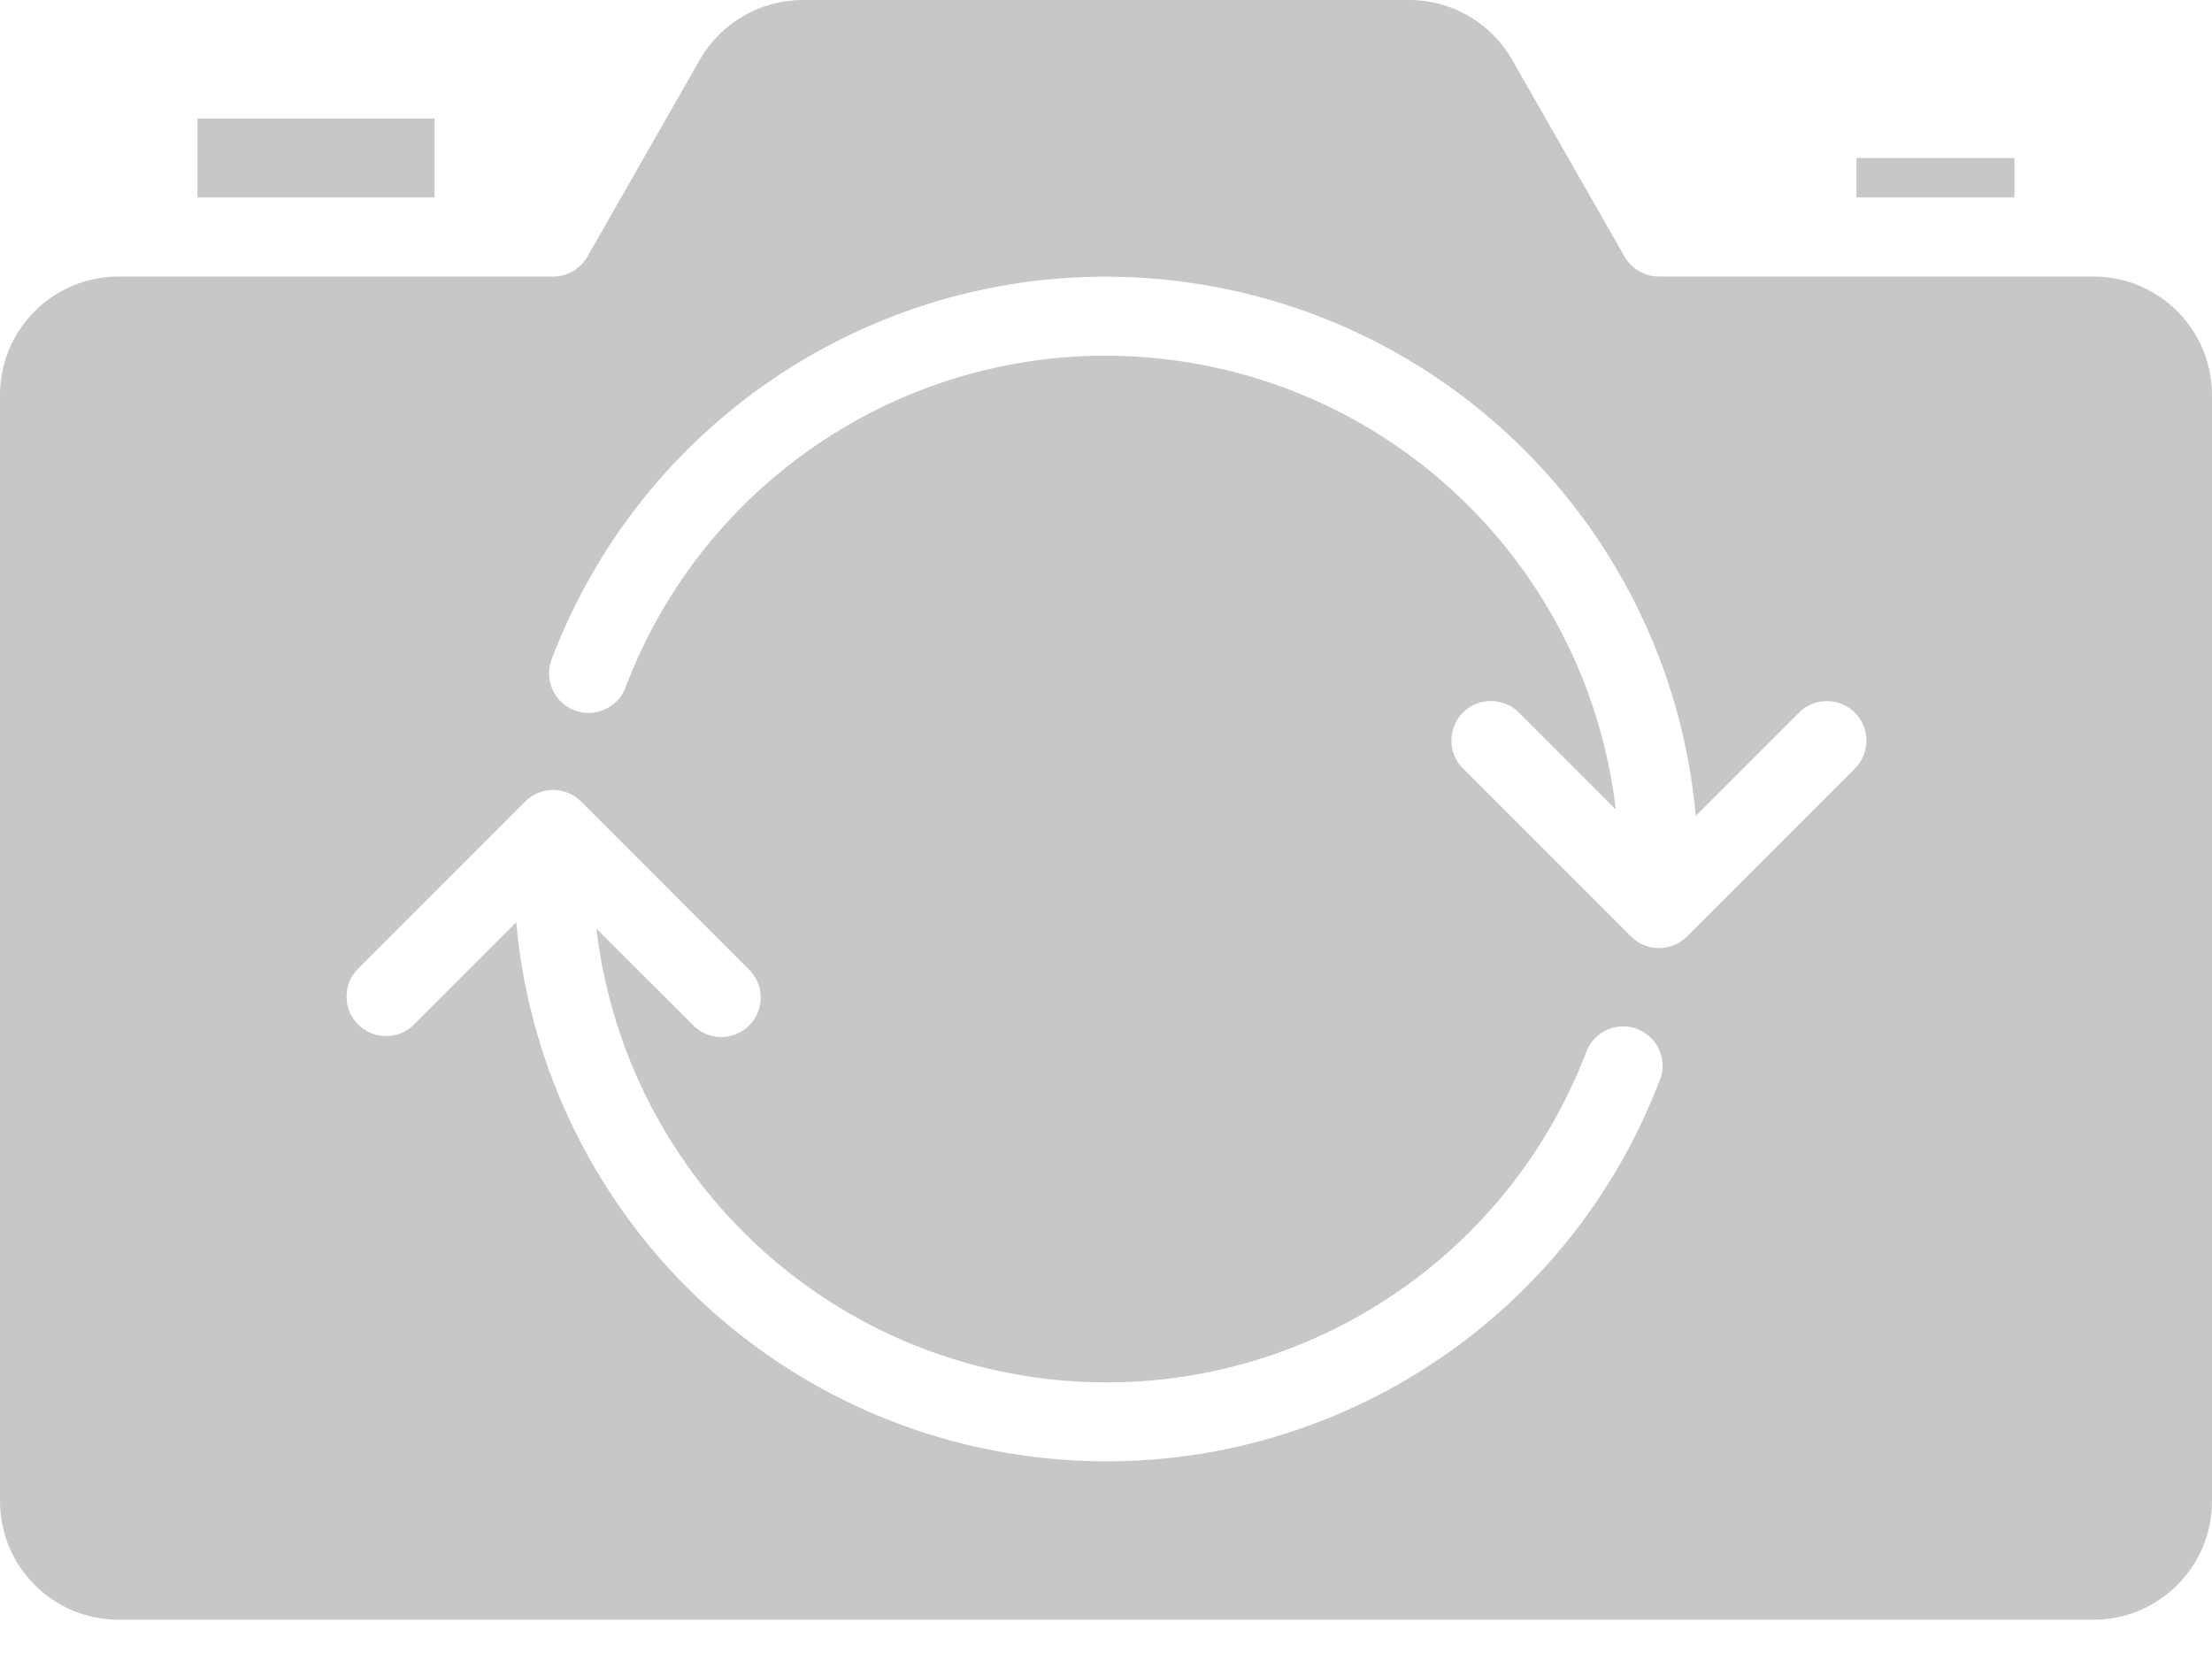
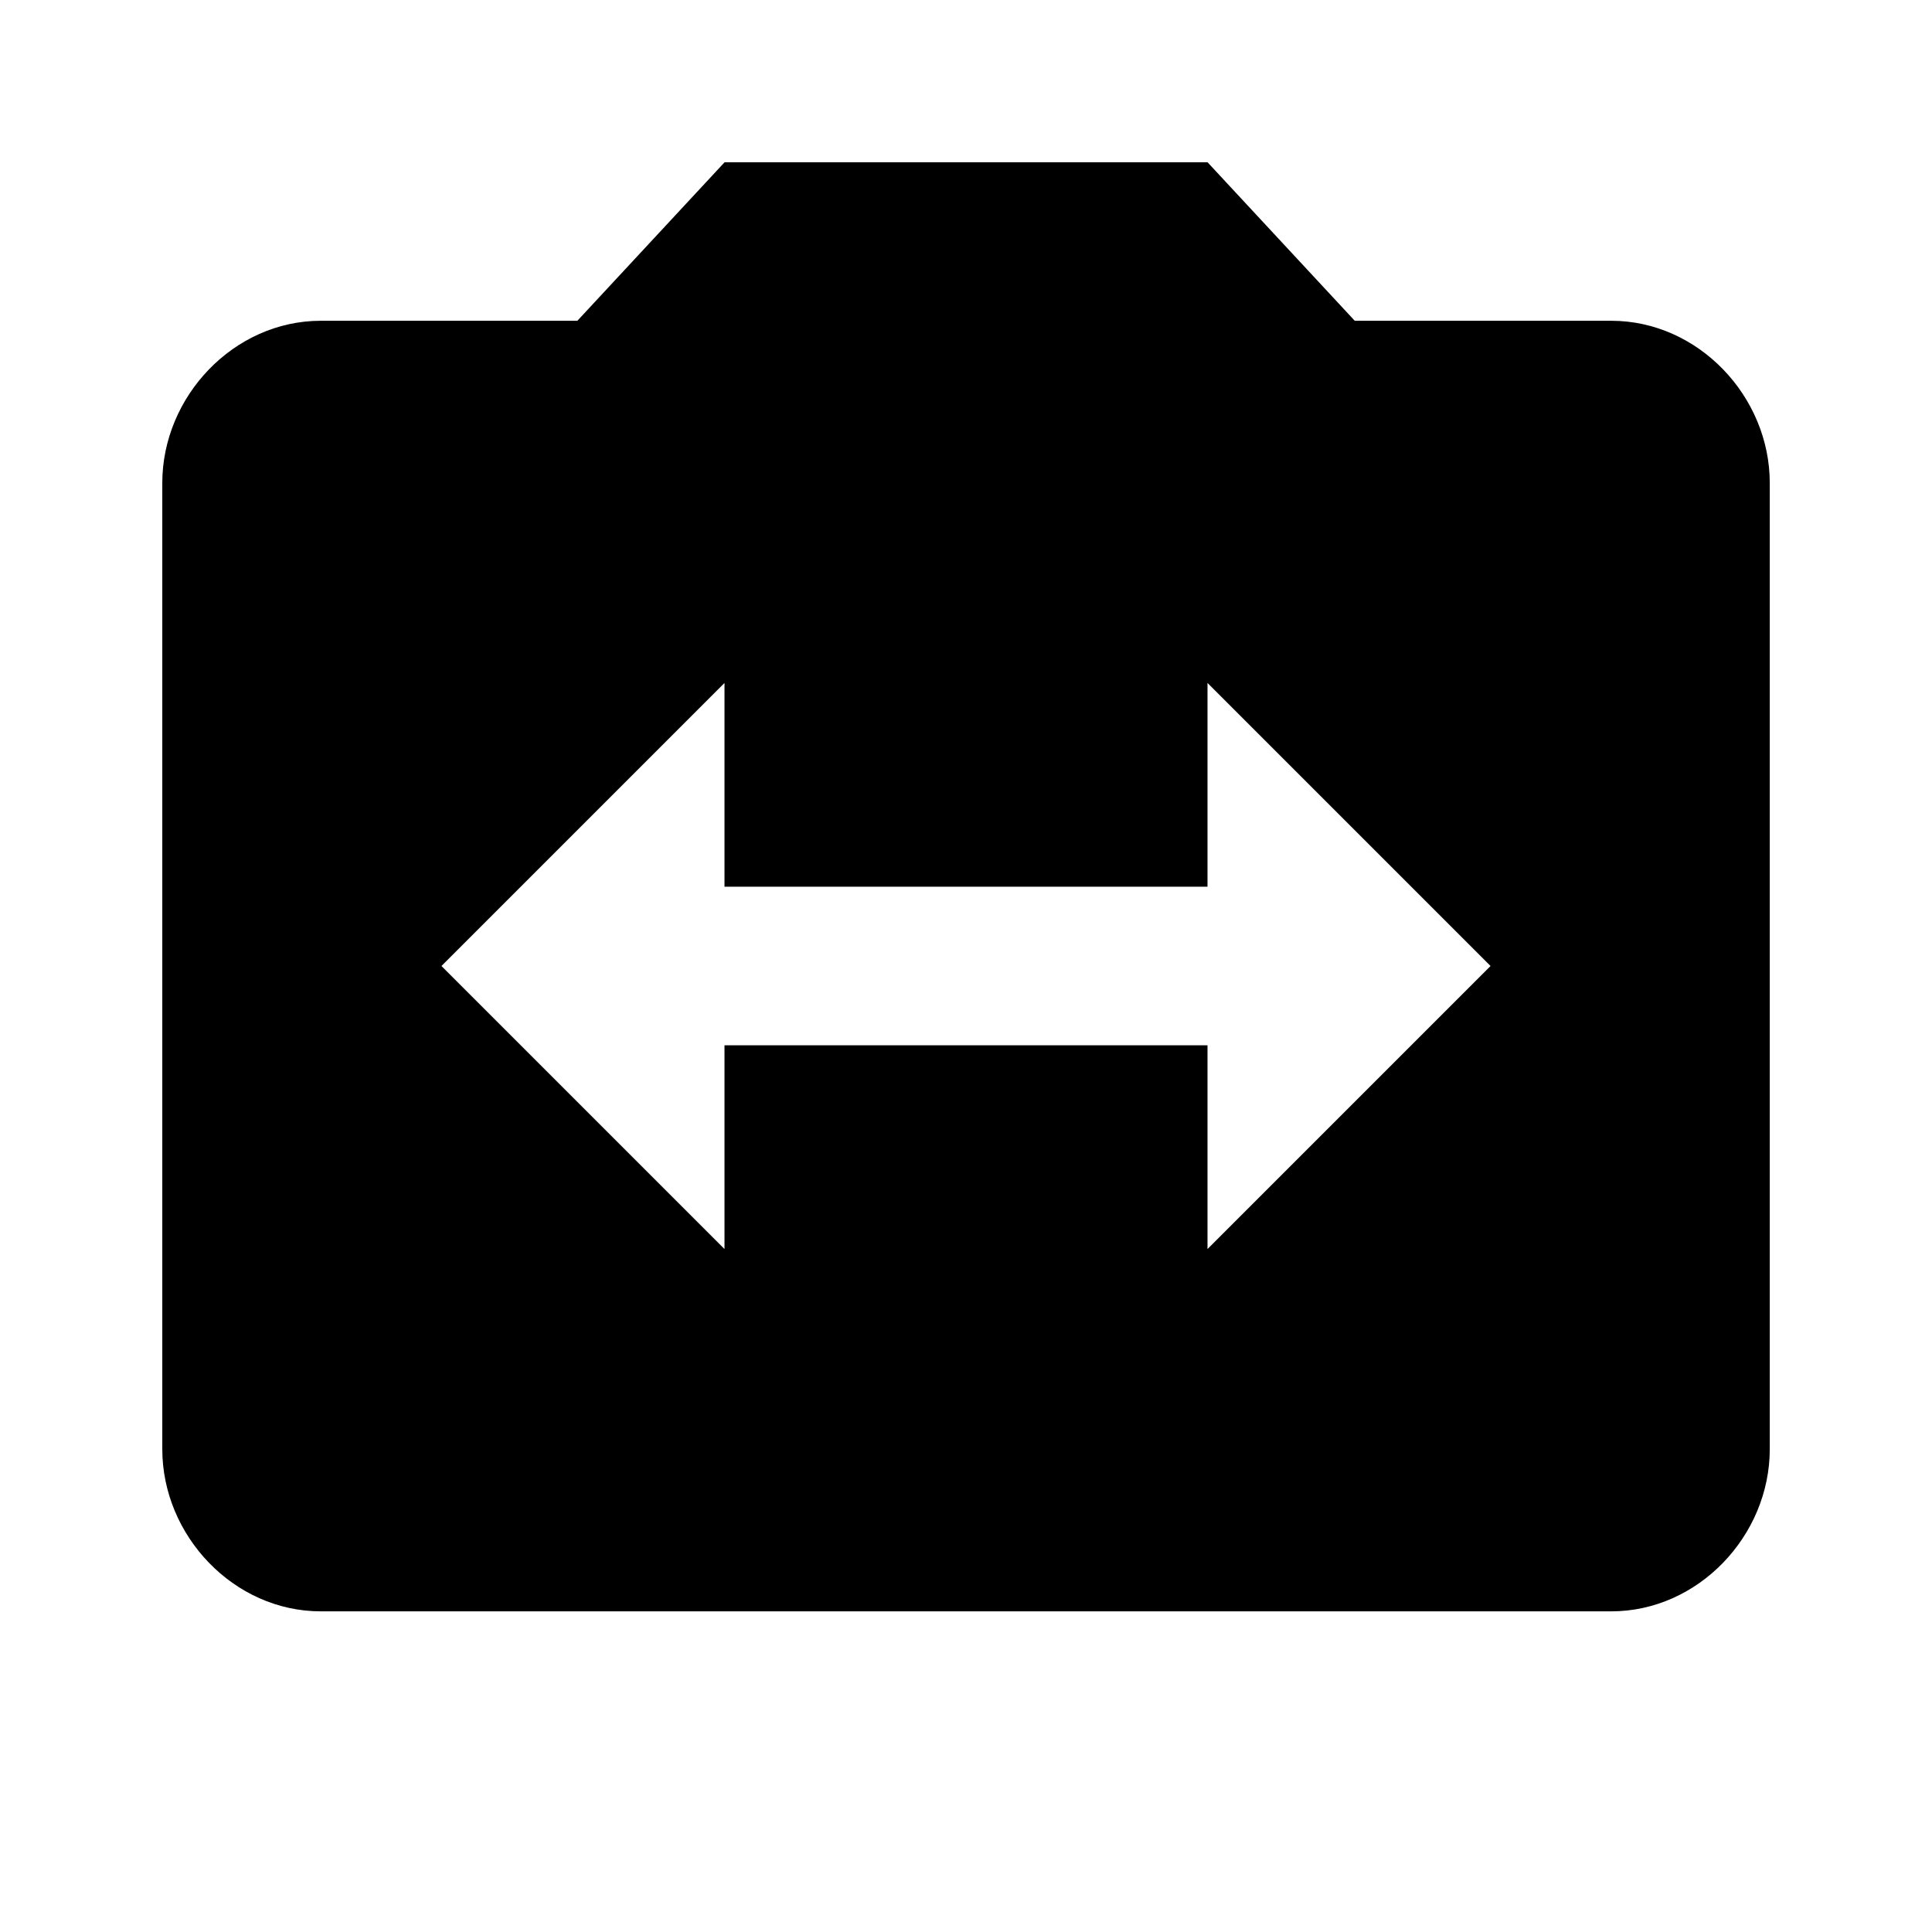
- <svg xmlns="http://www.w3.org/2000/svg" width="33" height="25" viewBox="0 0 33 25" fill="none">
-   <path d="M27.696 2.357H30.053V2.946H27.696V2.357Z" fill="#C7C7C7" />
-   <path d="M31.232 4.125H24.75C24.539 4.125 24.344 4.013 24.238 3.83L22.56 0.893C22.245 0.342 21.66 0.001 21.025 0H11.975C11.341 0.001 10.755 0.341 10.44 0.891L8.762 3.83C8.656 4.013 8.461 4.125 8.25 4.125H1.768C0.792 4.125 0 4.917 0 5.893V22.393C0 23.369 0.792 24.161 1.768 24.161H31.232C32.208 24.161 33 23.369 33 22.393V5.893C33 4.917 32.208 4.125 31.232 4.125ZM24.759 16.119C23.29 19.959 19.366 22.279 15.292 21.715C11.219 21.152 8.072 17.853 7.701 13.758L6.169 15.29C5.937 15.513 5.57 15.51 5.343 15.282C5.115 15.055 5.112 14.688 5.336 14.457L7.836 11.956C8.066 11.726 8.439 11.726 8.669 11.956L11.169 14.457C11.322 14.604 11.384 14.823 11.33 15.029C11.276 15.235 11.115 15.396 10.909 15.45C10.703 15.504 10.484 15.443 10.336 15.29L8.898 13.853C9.309 17.356 12.058 20.125 15.557 20.562C19.056 20.999 22.401 18.991 23.662 15.698C23.735 15.498 23.91 15.354 24.119 15.319C24.329 15.285 24.541 15.366 24.674 15.531C24.807 15.697 24.841 15.921 24.762 16.119H24.759ZM27.667 11.47L25.167 13.97C24.936 14.2 24.564 14.2 24.333 13.97L21.833 11.47C21.68 11.322 21.618 11.103 21.672 10.897C21.726 10.691 21.887 10.53 22.093 10.476C22.299 10.422 22.518 10.483 22.666 10.636L24.105 12.075C23.694 8.568 20.938 5.796 17.433 5.364C13.929 4.932 10.583 6.951 9.332 10.254C9.217 10.558 8.877 10.712 8.572 10.597C8.268 10.481 8.114 10.141 8.229 9.837C9.688 5.986 13.613 3.651 17.693 4.209C21.773 4.767 24.928 8.068 25.299 12.17L26.831 10.638C26.979 10.485 27.198 10.423 27.404 10.477C27.61 10.531 27.771 10.692 27.825 10.898C27.879 11.104 27.818 11.323 27.665 11.471L27.667 11.47Z" fill="#C7C7C7" />
-   <path d="M2.946 1.768H6.482V2.946H2.946V1.768Z" fill="#C7C7C7" />
+ <svg xmlns="http://www.w3.org/2000/svg" version="1.1" width="32" height="32" viewBox="0 0 32 32">
+   <path d="M20 20.688l4.688-4.688-4.688-4.688v3.375h-8v-3.375l-4.688 4.688 4.688 4.688v-3.375h8v3.375zM26.688 5.313c1.438 0 2.625 1.25 2.625 2.688v16c0 1.438-1.188 2.688-2.625 2.688h-21.375c-1.438 0-2.625-1.25-2.625-2.688v-16c0-1.438 1.188-2.688 2.625-2.688h4.25l2.438-2.625h8l2.438 2.625h4.25z" />
</svg>
